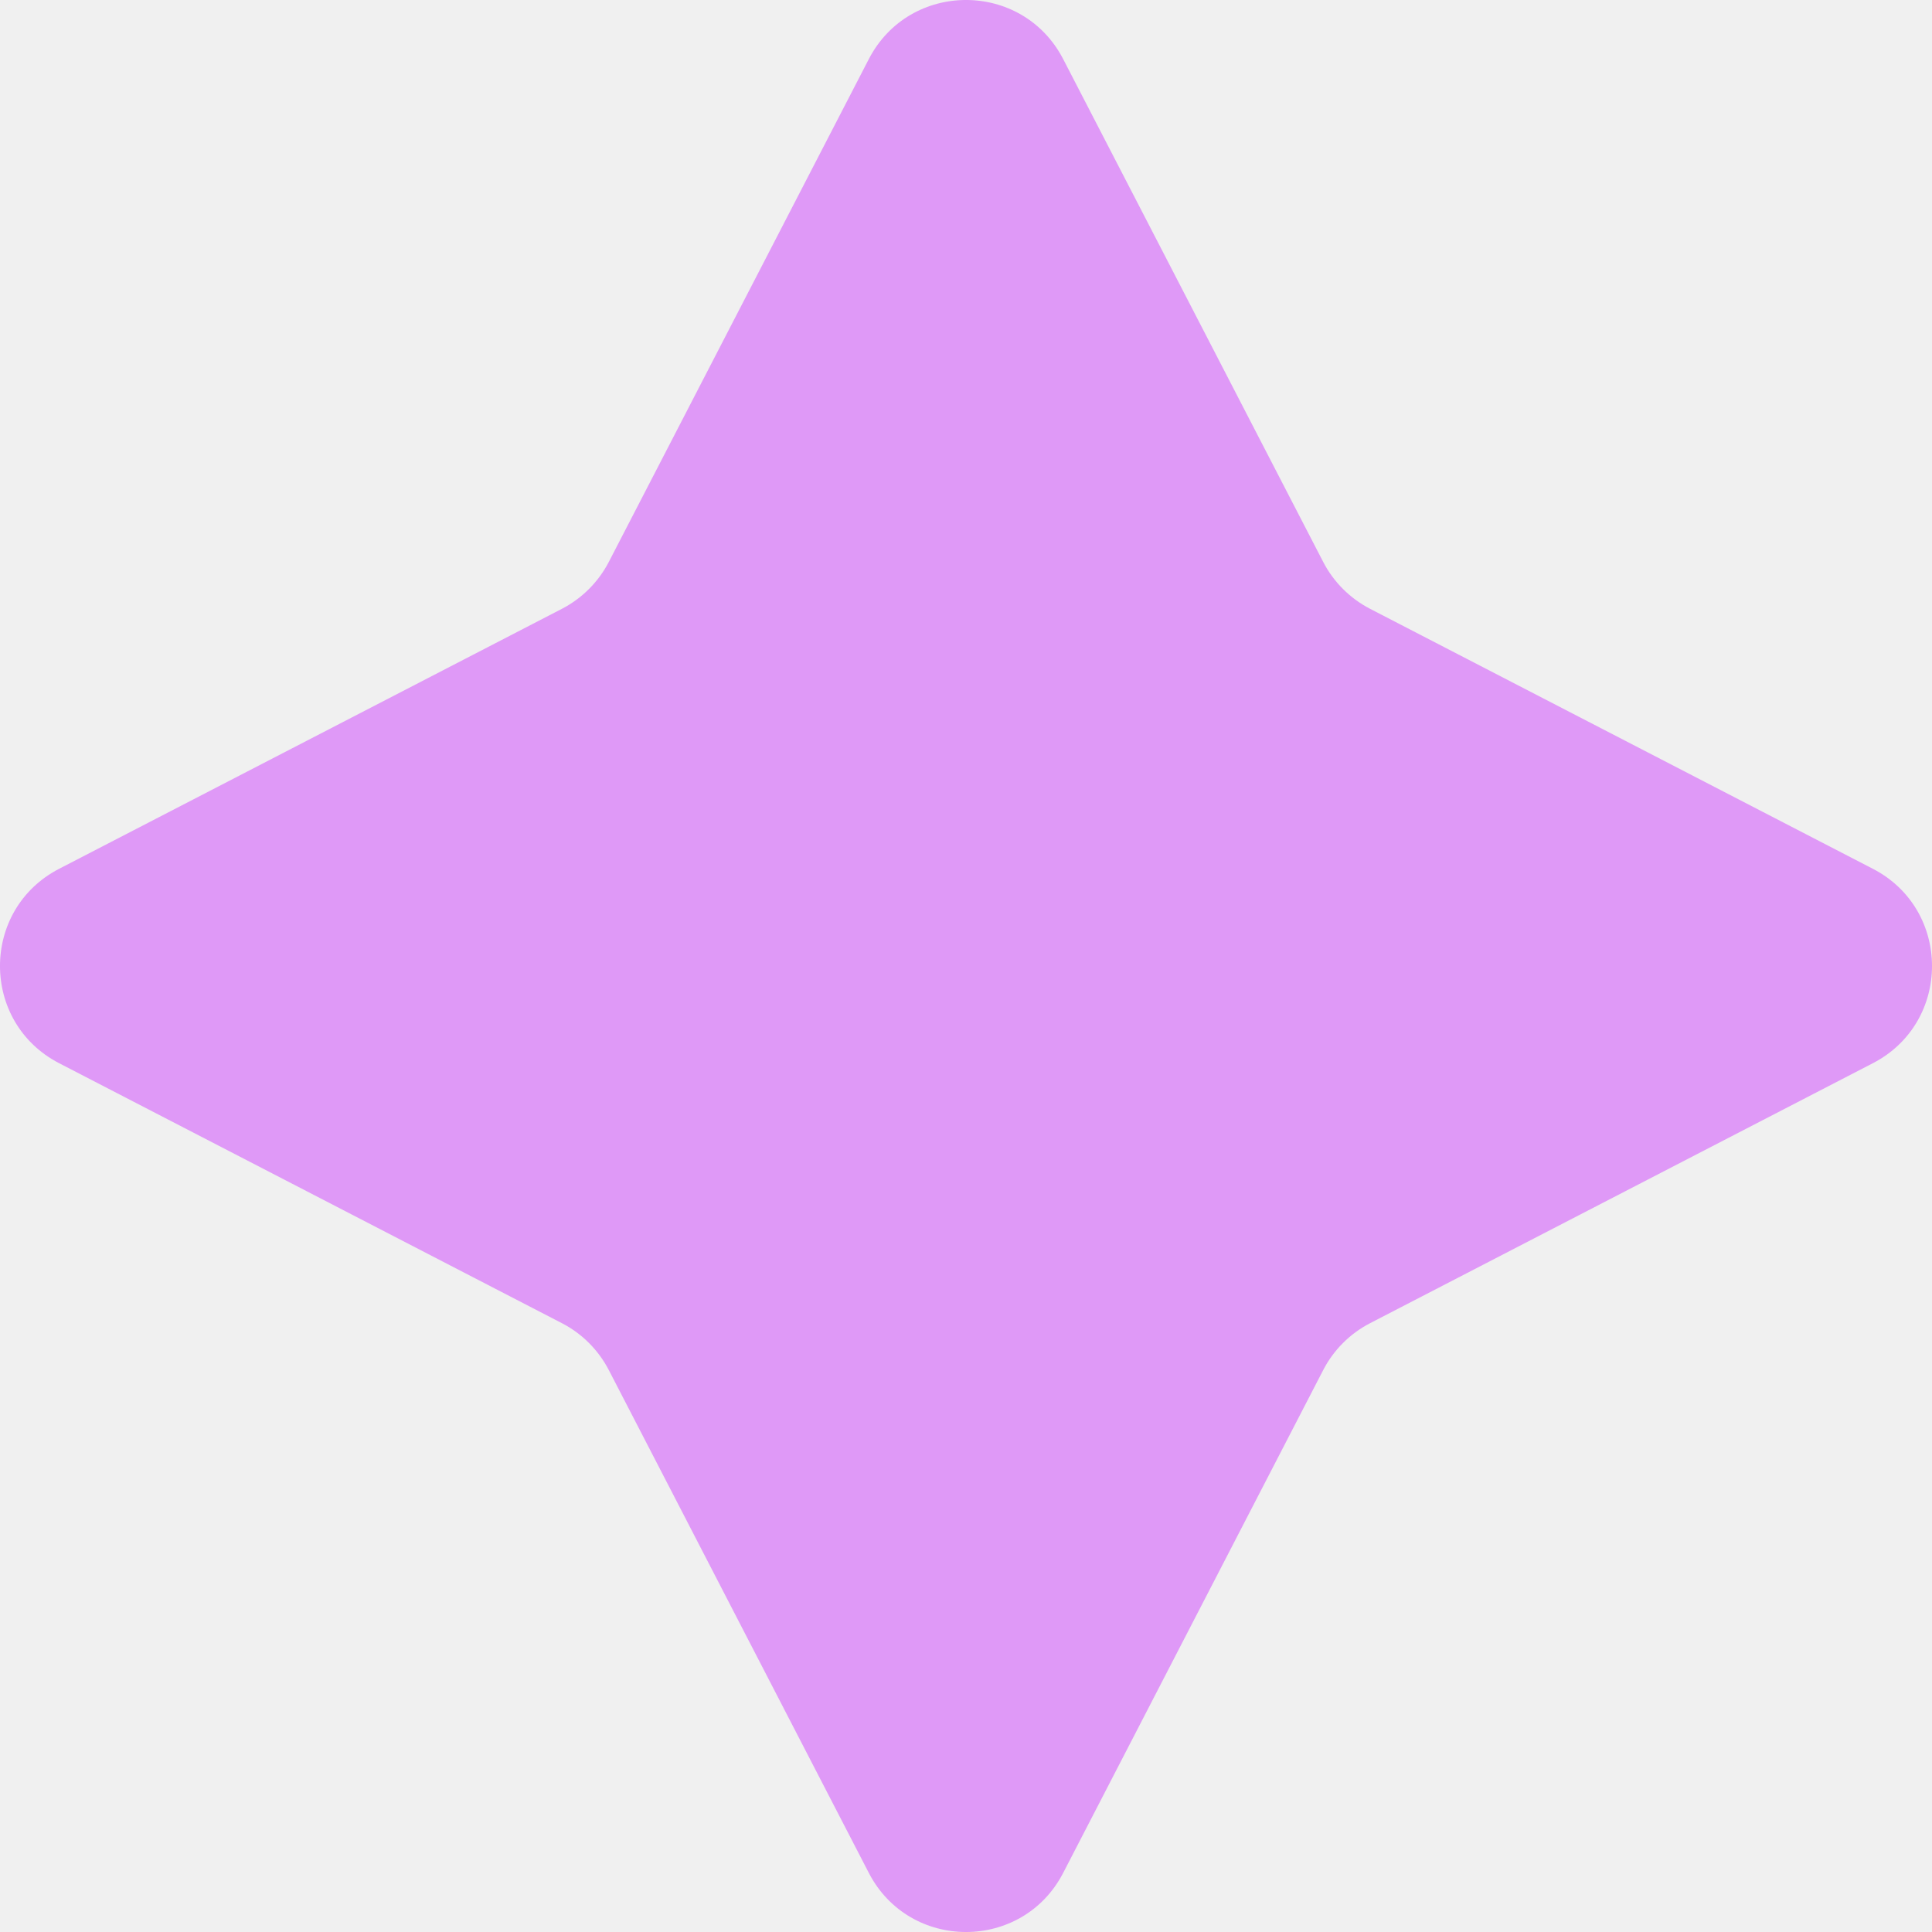
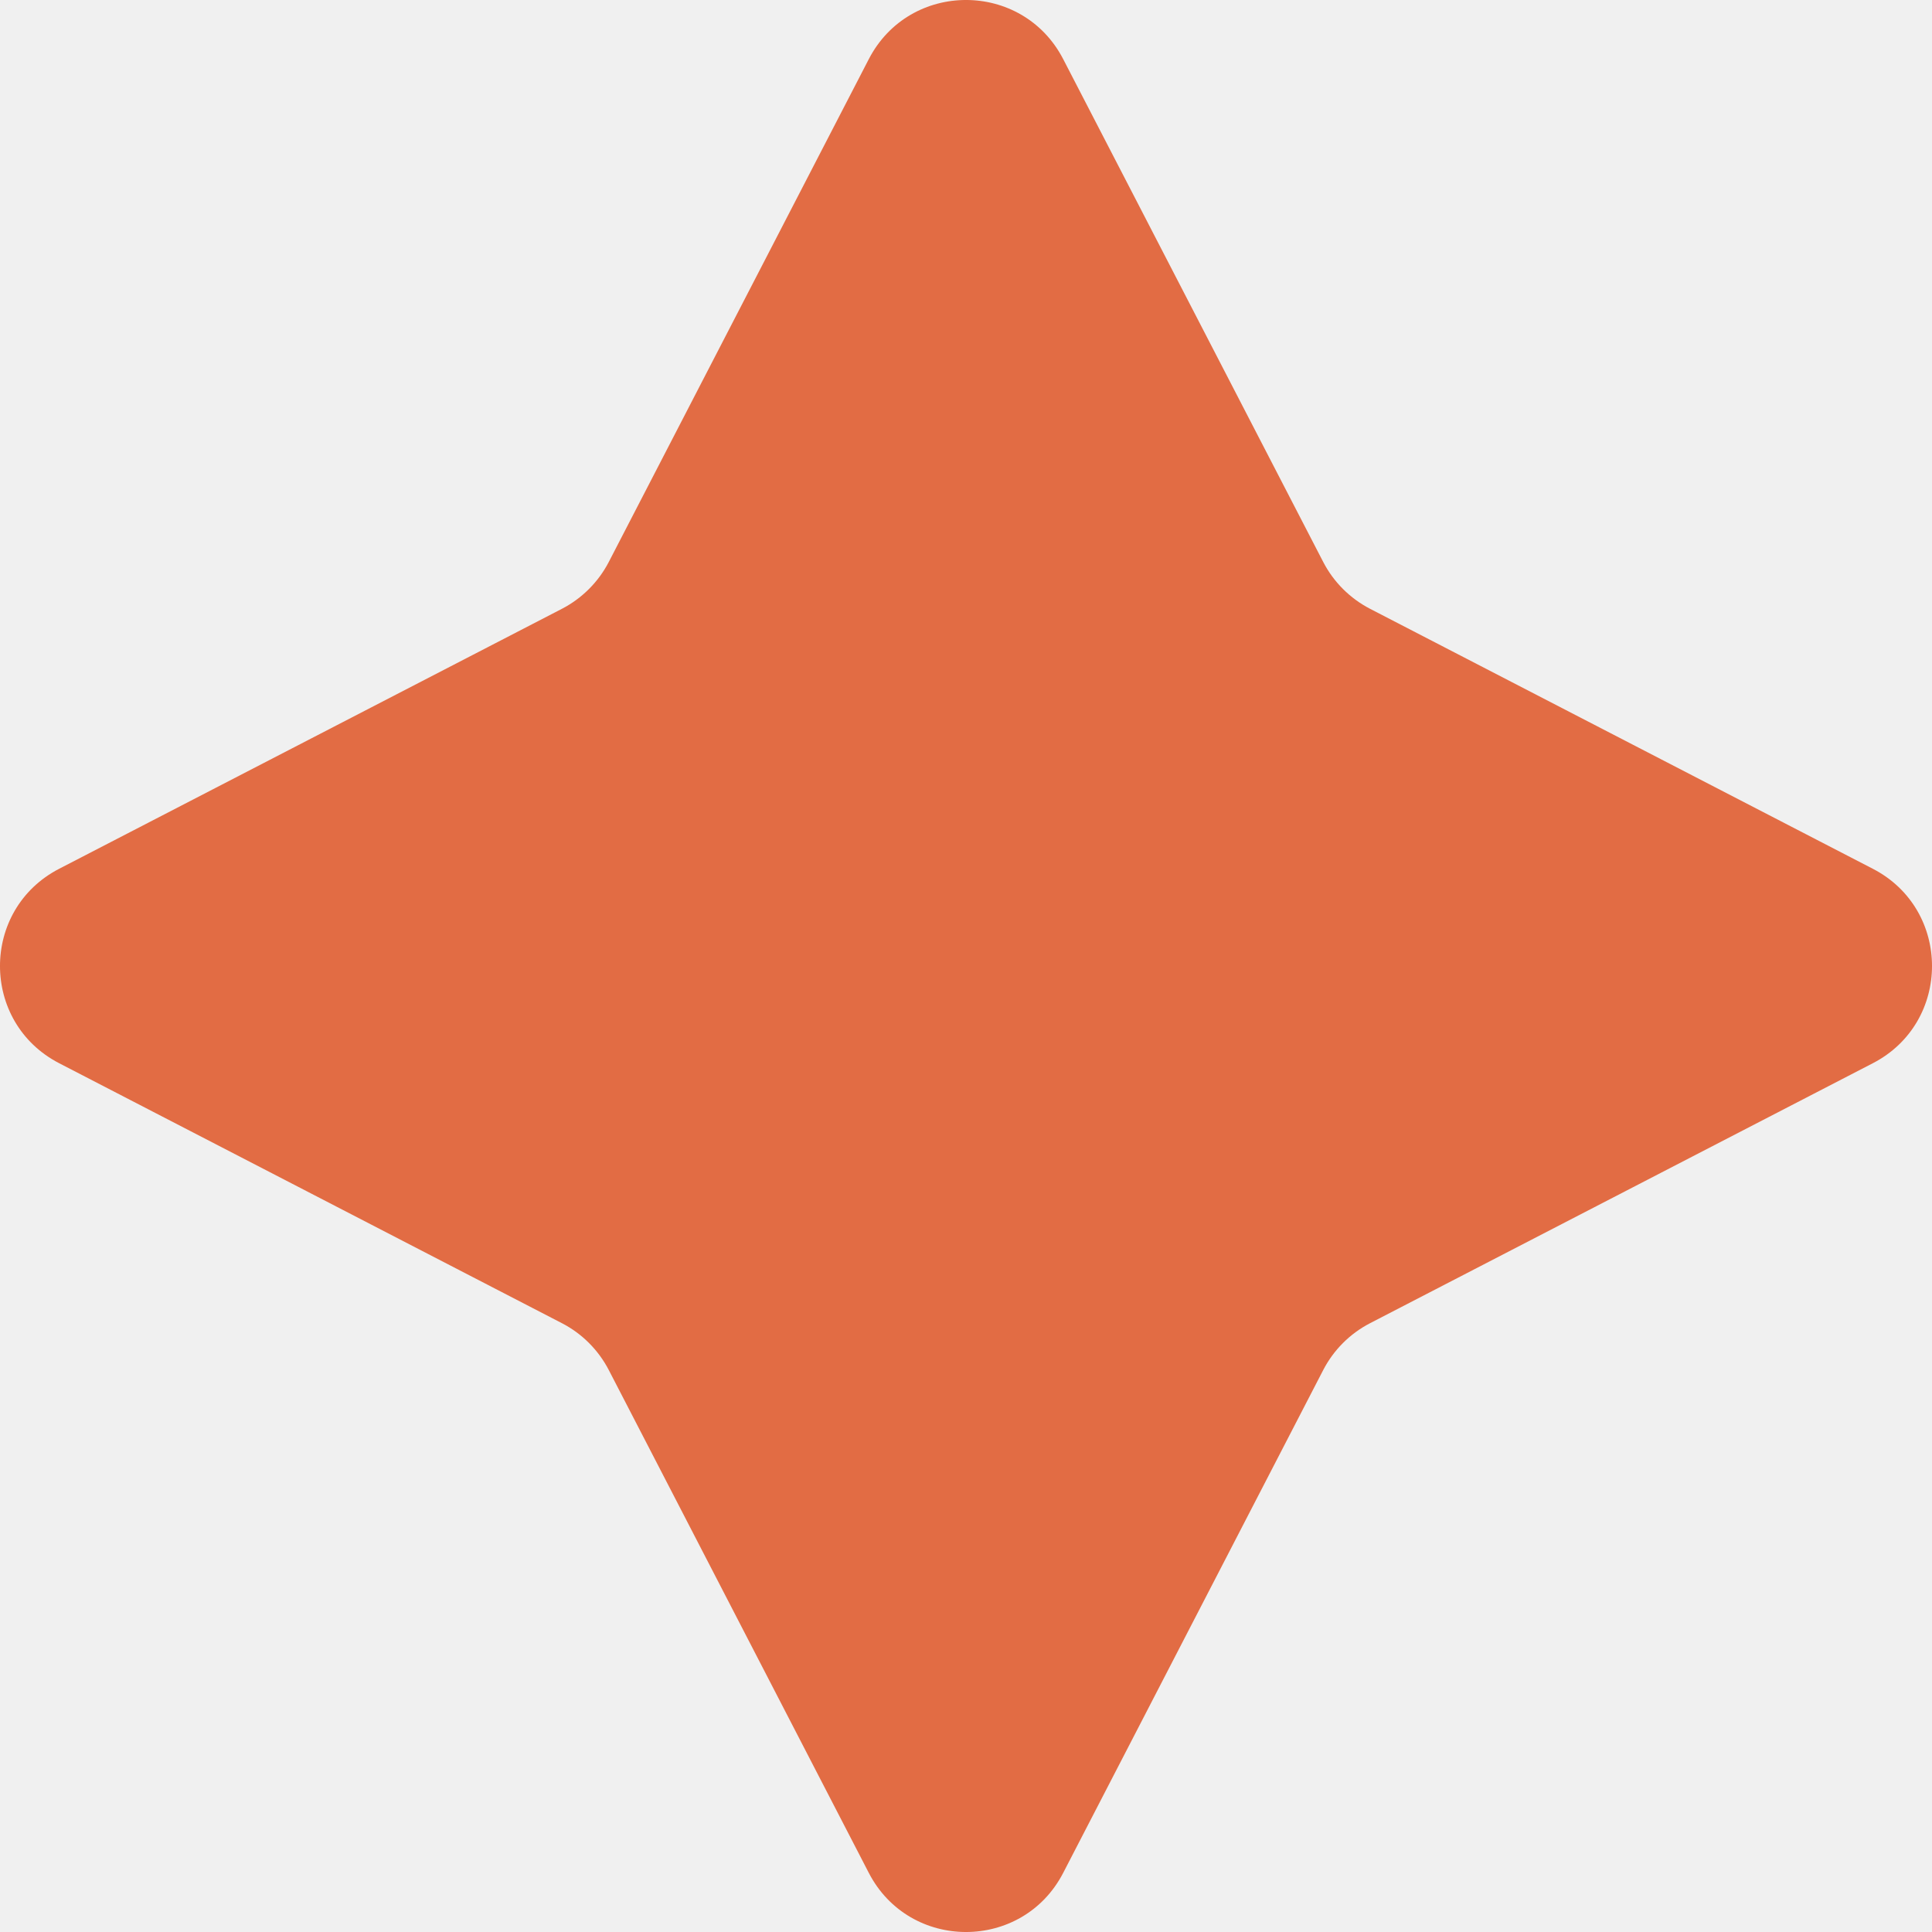
<svg xmlns="http://www.w3.org/2000/svg" width="45" height="45" viewBox="0 0 45 45" fill="none">
-   <g clip-path="url(#clip0_1_5039)">
-     <mask id="mask0_1_5039" style="mask-type:luminance" maskUnits="userSpaceOnUse" x="0" y="0" width="45" height="45">
-       <path d="M45 0H0V45H45V0Z" fill="white" />
-     </mask>
-     <g mask="url(#mask0_1_5039)">
-       <path d="M20.235 1.379C21.185 -0.46 23.815 -0.46 24.765 1.379L30.819 13.087C31.061 13.556 31.444 13.938 31.913 14.181L43.621 20.235C45.46 21.185 45.46 23.815 43.621 24.765L31.913 30.819C31.444 31.061 31.061 31.444 30.819 31.913L24.765 43.621C23.815 45.46 21.185 45.46 20.235 43.621L14.181 31.913C13.938 31.444 13.556 31.061 13.087 30.819L1.379 24.765C-0.46 23.815 -0.46 21.185 1.379 20.235L13.087 14.181C13.556 13.938 13.938 13.556 14.181 13.087L20.235 1.379Z" fill="#DF99F7" />
-     </g>
+   <mask id="mask0_795_31707" style="mask-type:luminance" maskUnits="userSpaceOnUse" x="0" y="0" width="45" height="45">
+     <path d="M45 0H0V45H45V0Z" fill="white" />
+   </mask>
+   <g mask="url(#mask0_795_31707)">
+     <path d="M20.235 1.379C21.185 -0.46 23.815 -0.46 24.765 1.379L30.819 13.087C31.061 13.556 31.444 13.938 31.913 14.181L43.621 20.235C45.46 21.185 45.46 23.815 43.621 24.765L31.913 30.819C31.444 31.061 31.061 31.444 30.819 31.913L24.765 43.621C23.815 45.46 21.185 45.46 20.235 43.621L14.181 31.913C13.938 31.444 13.556 31.061 13.087 30.819L1.379 24.765C-0.46 23.815 -0.46 21.185 1.379 20.235L13.087 14.181C13.556 13.938 13.938 13.556 14.181 13.087L20.235 1.379Z" fill="#E26C44" />
  </g>
-   <defs>
-     <clipPath id="clip0_1_5039">
-       <rect width="45" height="45" fill="white" />
-     </clipPath>
-   </defs>
</svg>
